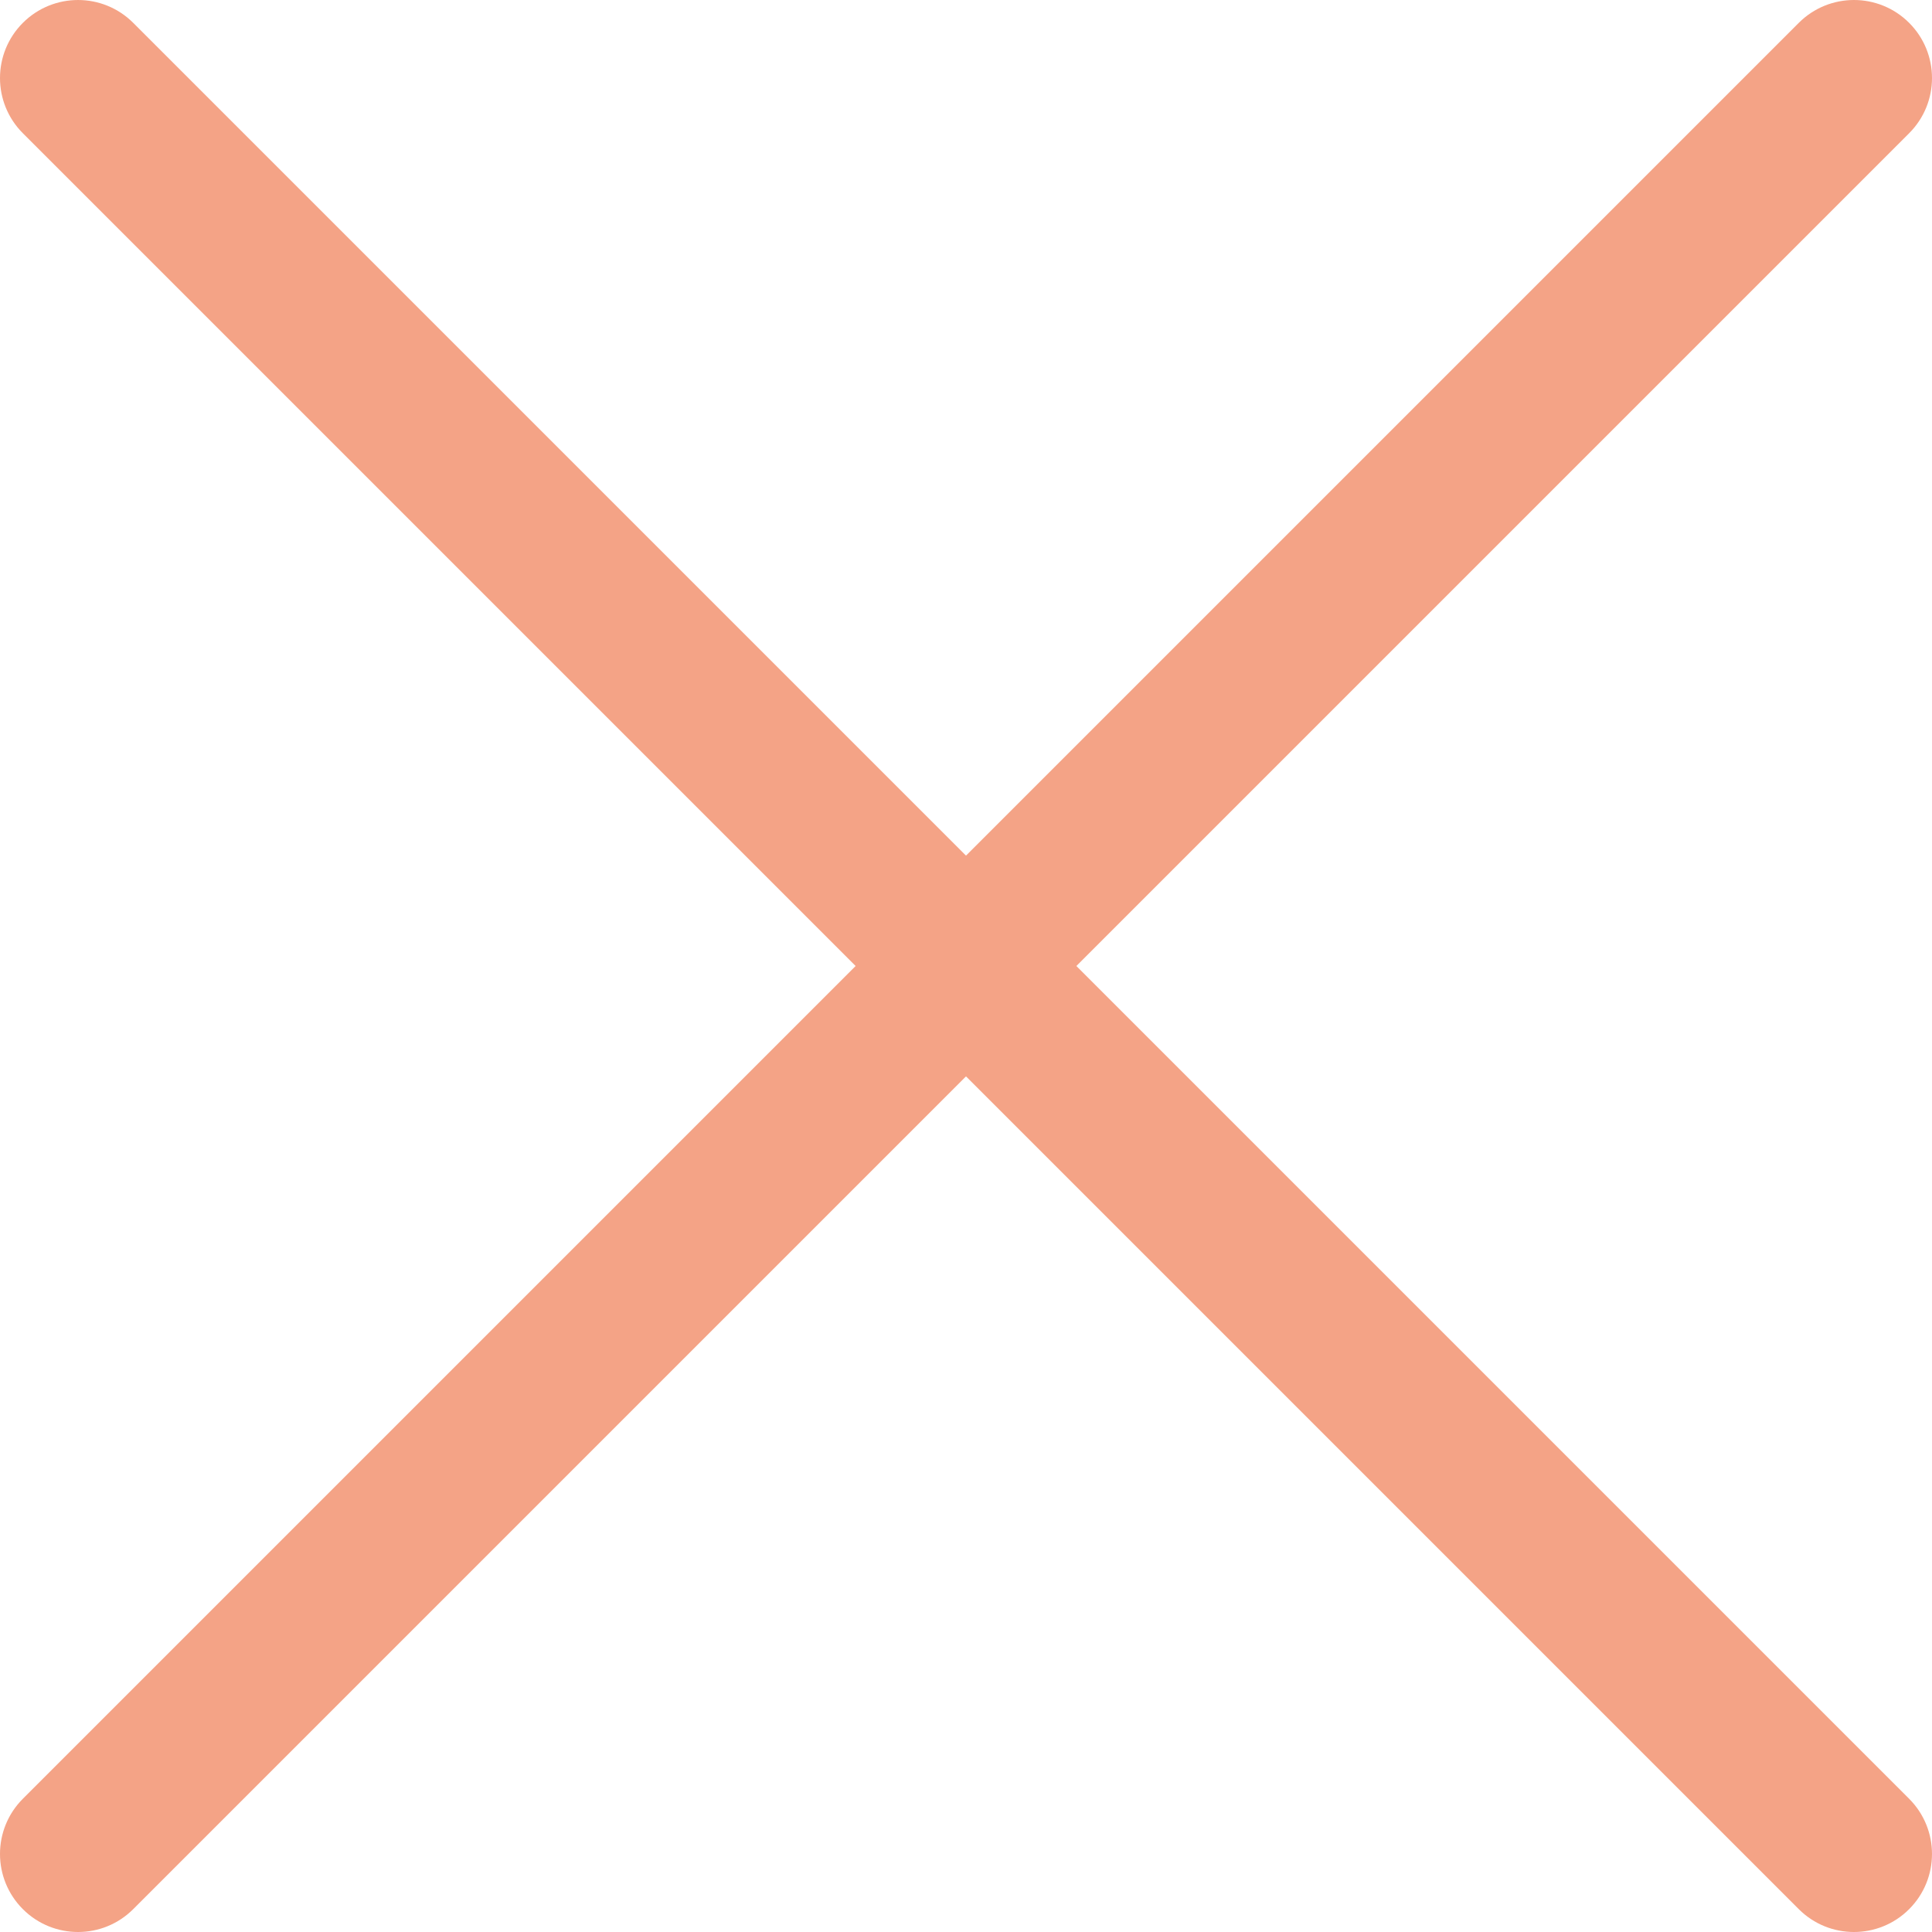
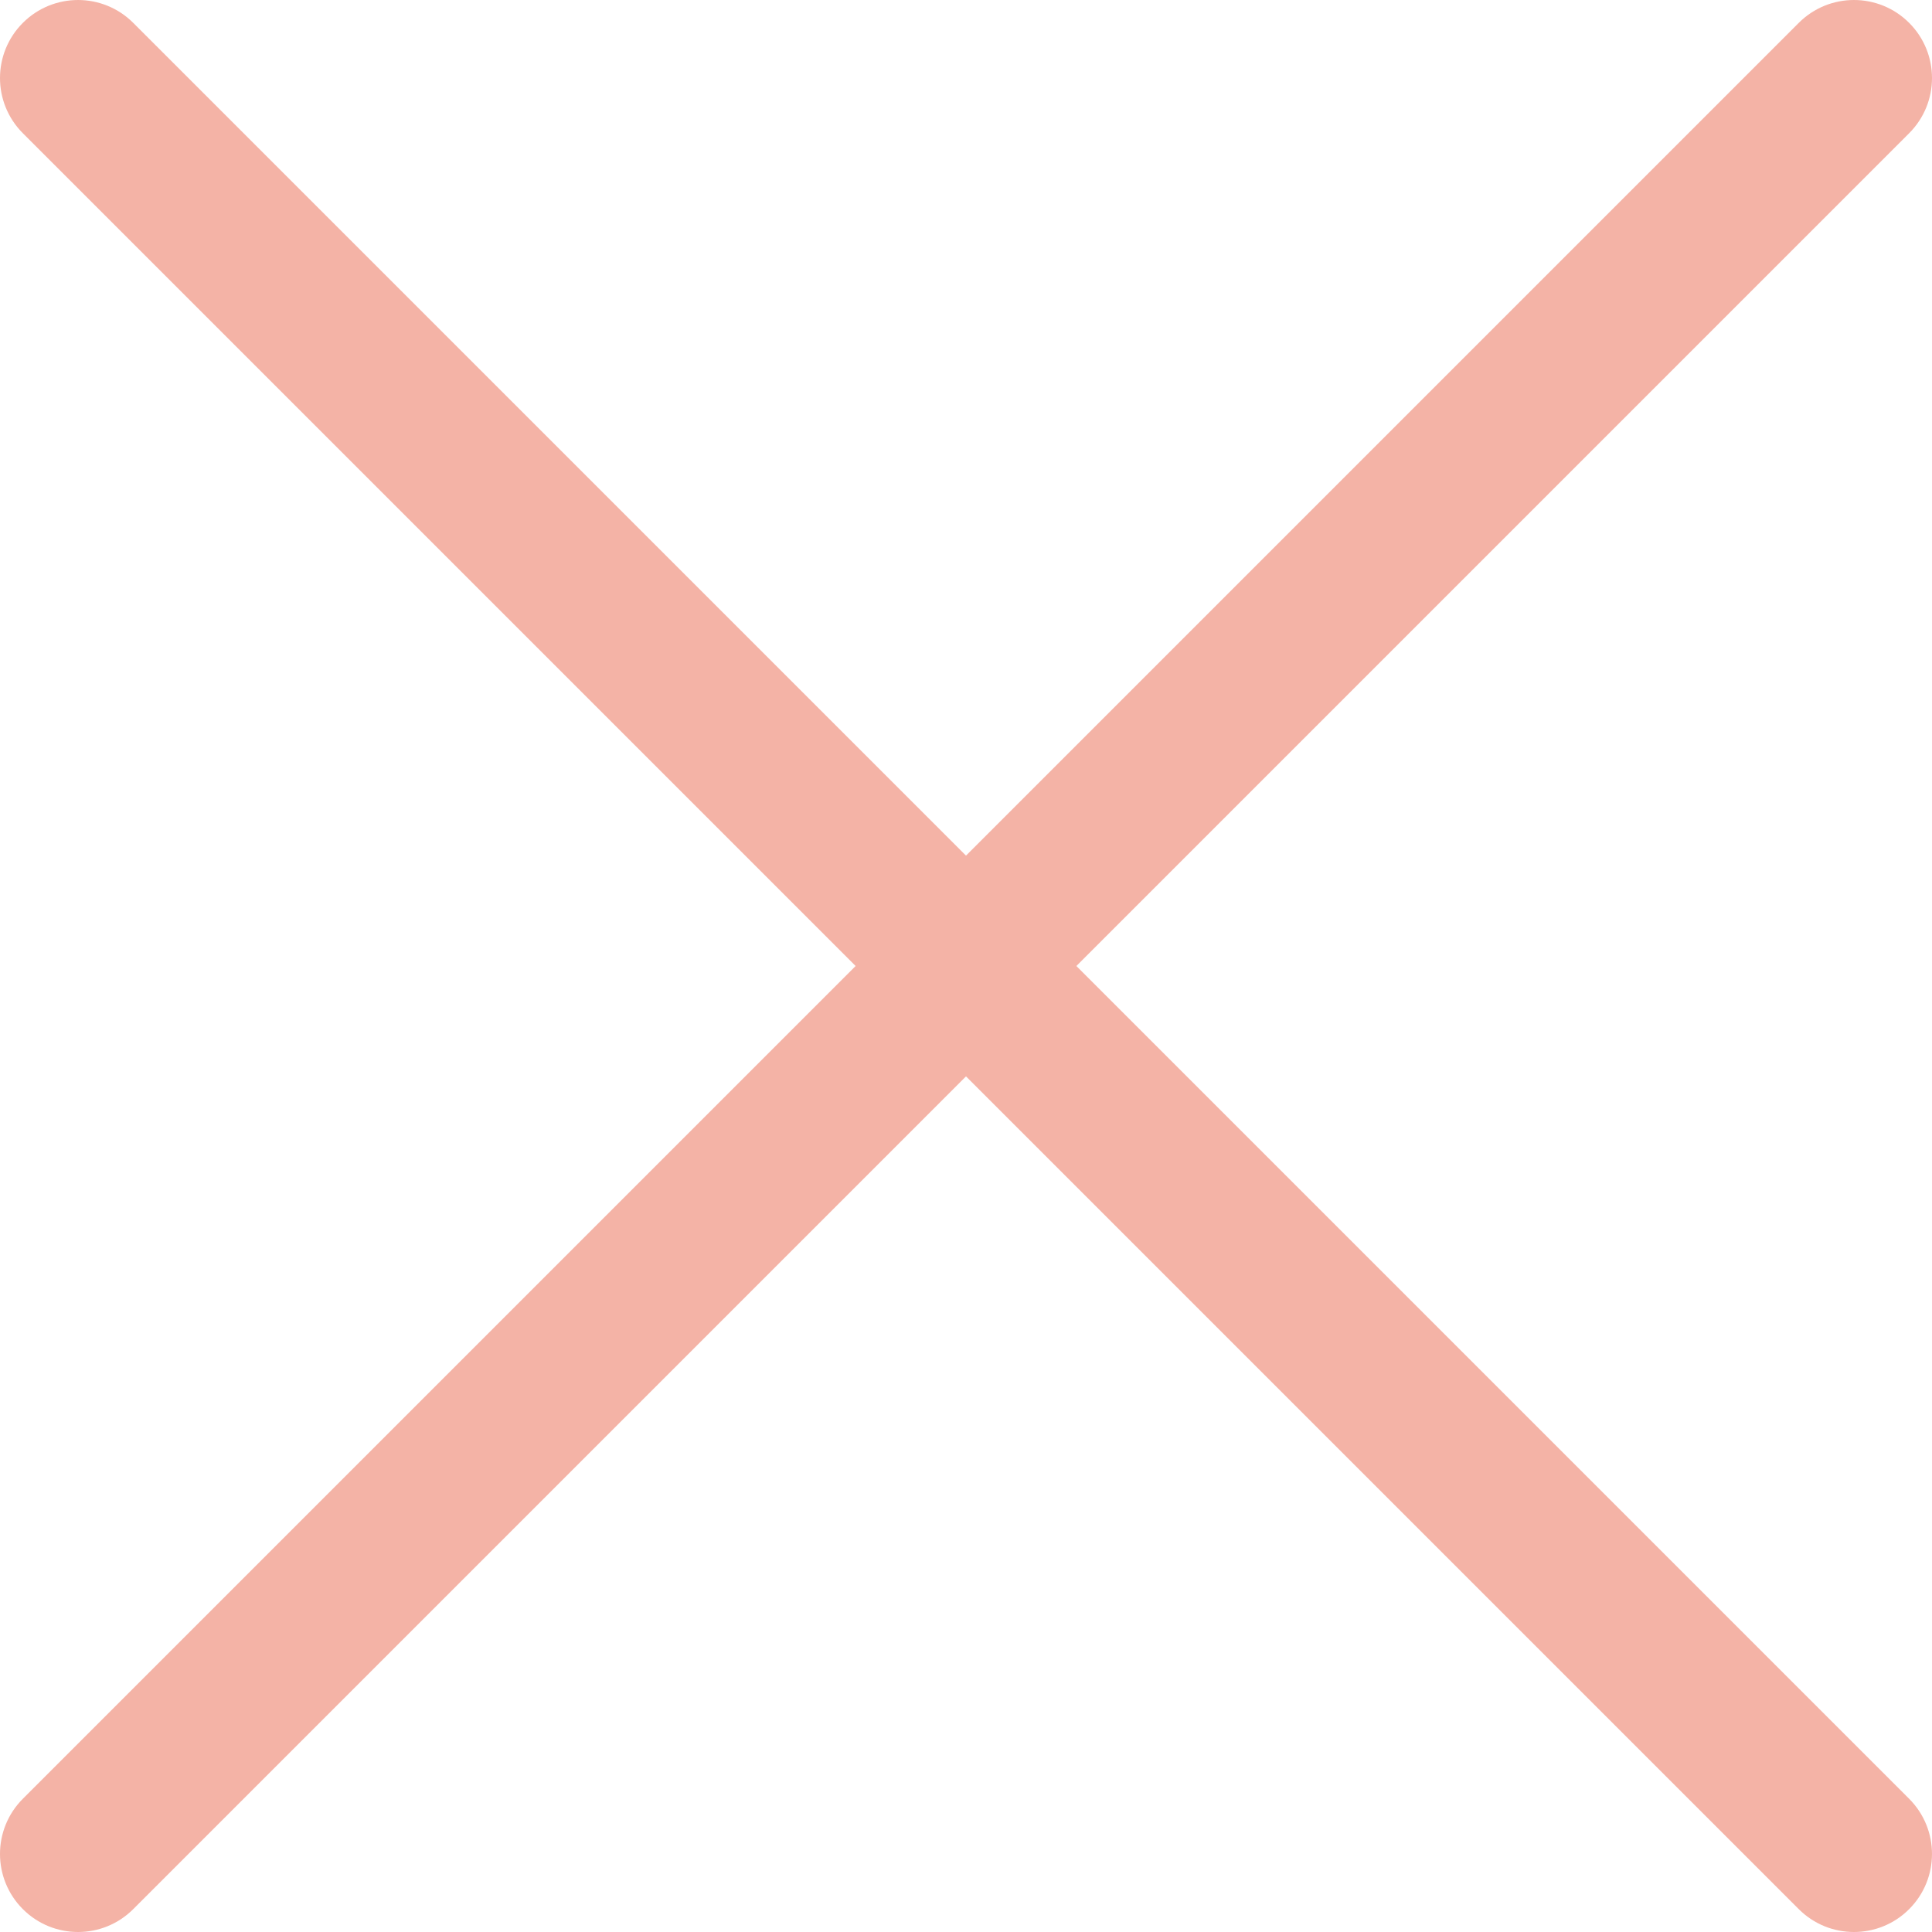
<svg xmlns="http://www.w3.org/2000/svg" version="1.1" id="Layer_1" x="0px" y="0px" viewBox="0 0 512 512" style="enable-background:new 0 0 512 512;" xml:space="preserve">
  <g>
-     <path fill="#f4a386" d="M505.943,6.058c-8.077-8.077-21.172-8.077-29.249,0L6.058,476.693c-8.077,8.077-8.077,21.172,0,29.249   C10.096,509.982,15.39,512,20.683,512c5.293,0,10.586-2.019,14.625-6.059L505.943,35.306   C514.019,27.23,514.019,14.135,505.943,6.058z" />
-     <path fill="#f4a386" d="M505.942,476.694L35.306,6.059c-8.076-8.077-21.172-8.077-29.248,0c-8.077,8.076-8.077,21.171,0,29.248l470.636,470.636   c4.038,4.039,9.332,6.058,14.625,6.058c5.293,0,10.587-2.019,14.624-6.057C514.018,497.866,514.018,484.771,505.942,476.694z" />
+     <path fill="#f4b3a6" d="M505.943,6.058c-8.077-8.077-21.172-8.077-29.249,0L6.058,476.693c-8.077,8.077-8.077,21.172,0,29.249   C10.096,509.982,15.39,512,20.683,512c5.293,0,10.586-2.019,14.625-6.059L505.943,35.306   C514.019,27.23,514.019,14.135,505.943,6.058z" />
+     <path fill="#f4b3a6" d="M505.942,476.694L35.306,6.059c-8.076-8.077-21.172-8.077-29.248,0c-8.077,8.076-8.077,21.171,0,29.248l470.636,470.636   c4.038,4.039,9.332,6.058,14.625,6.058c5.293,0,10.587-2.019,14.624-6.057C514.018,497.866,514.018,484.771,505.942,476.694z" />
  </g>
</svg>
